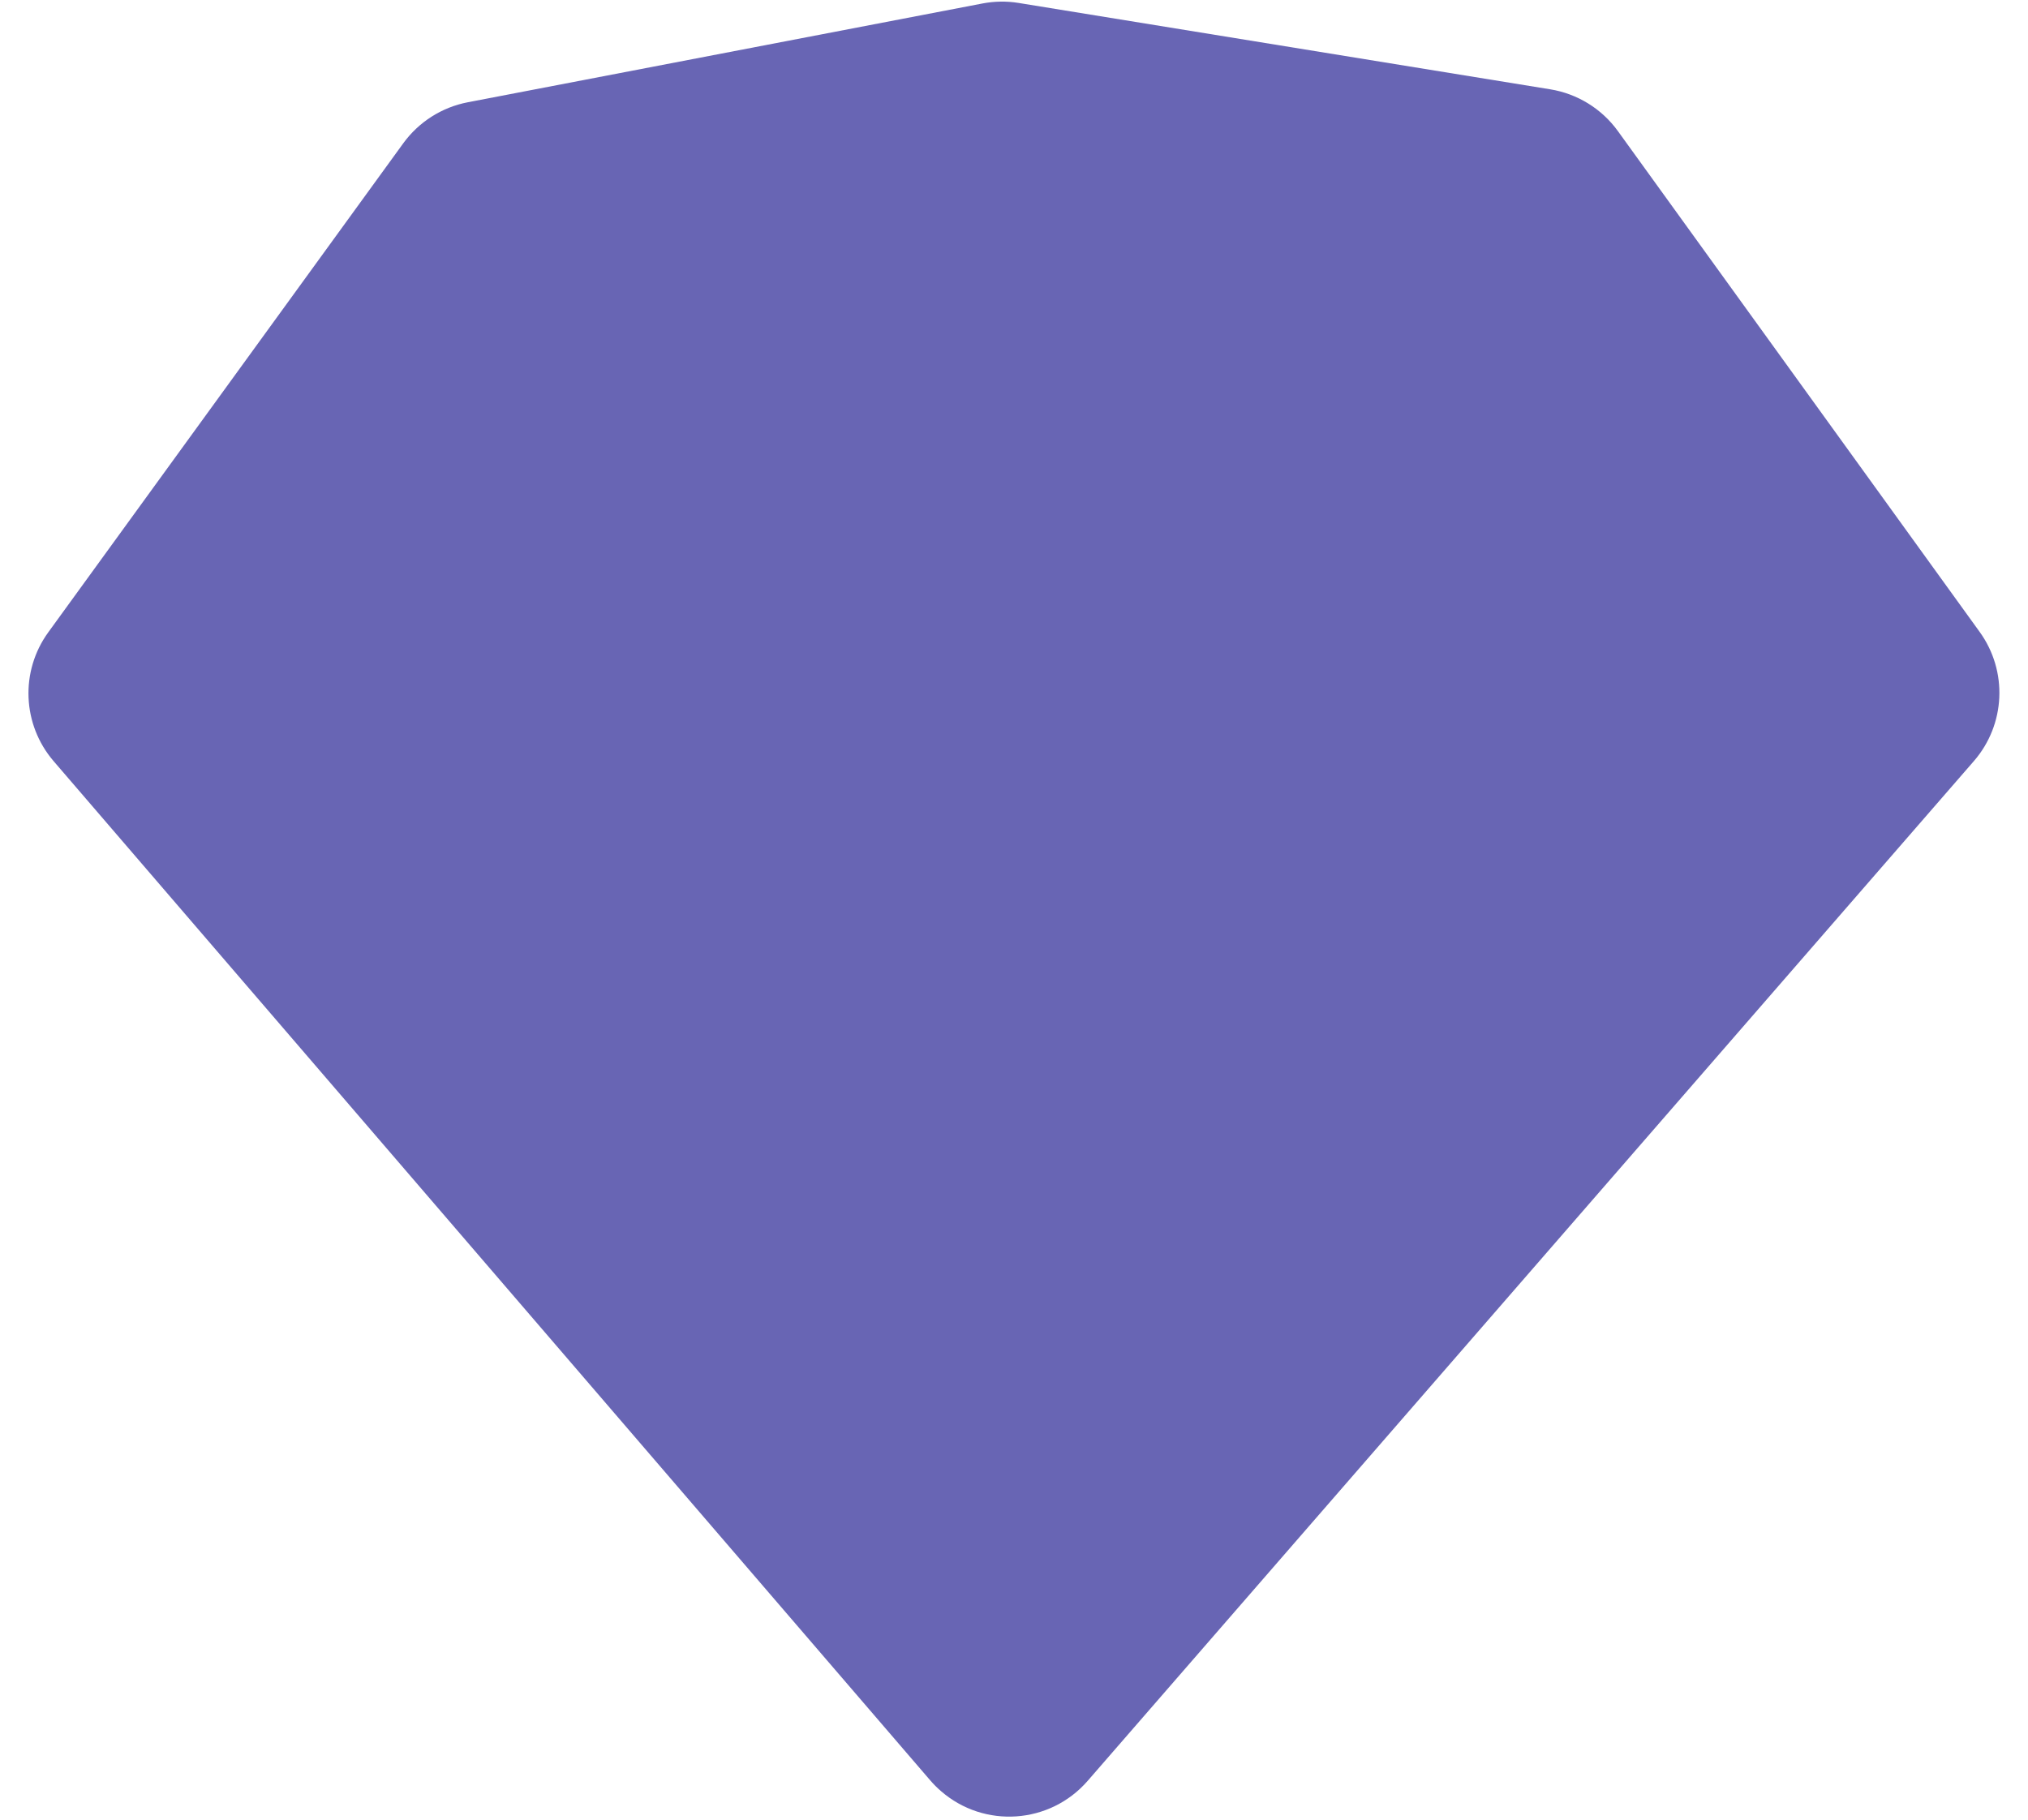
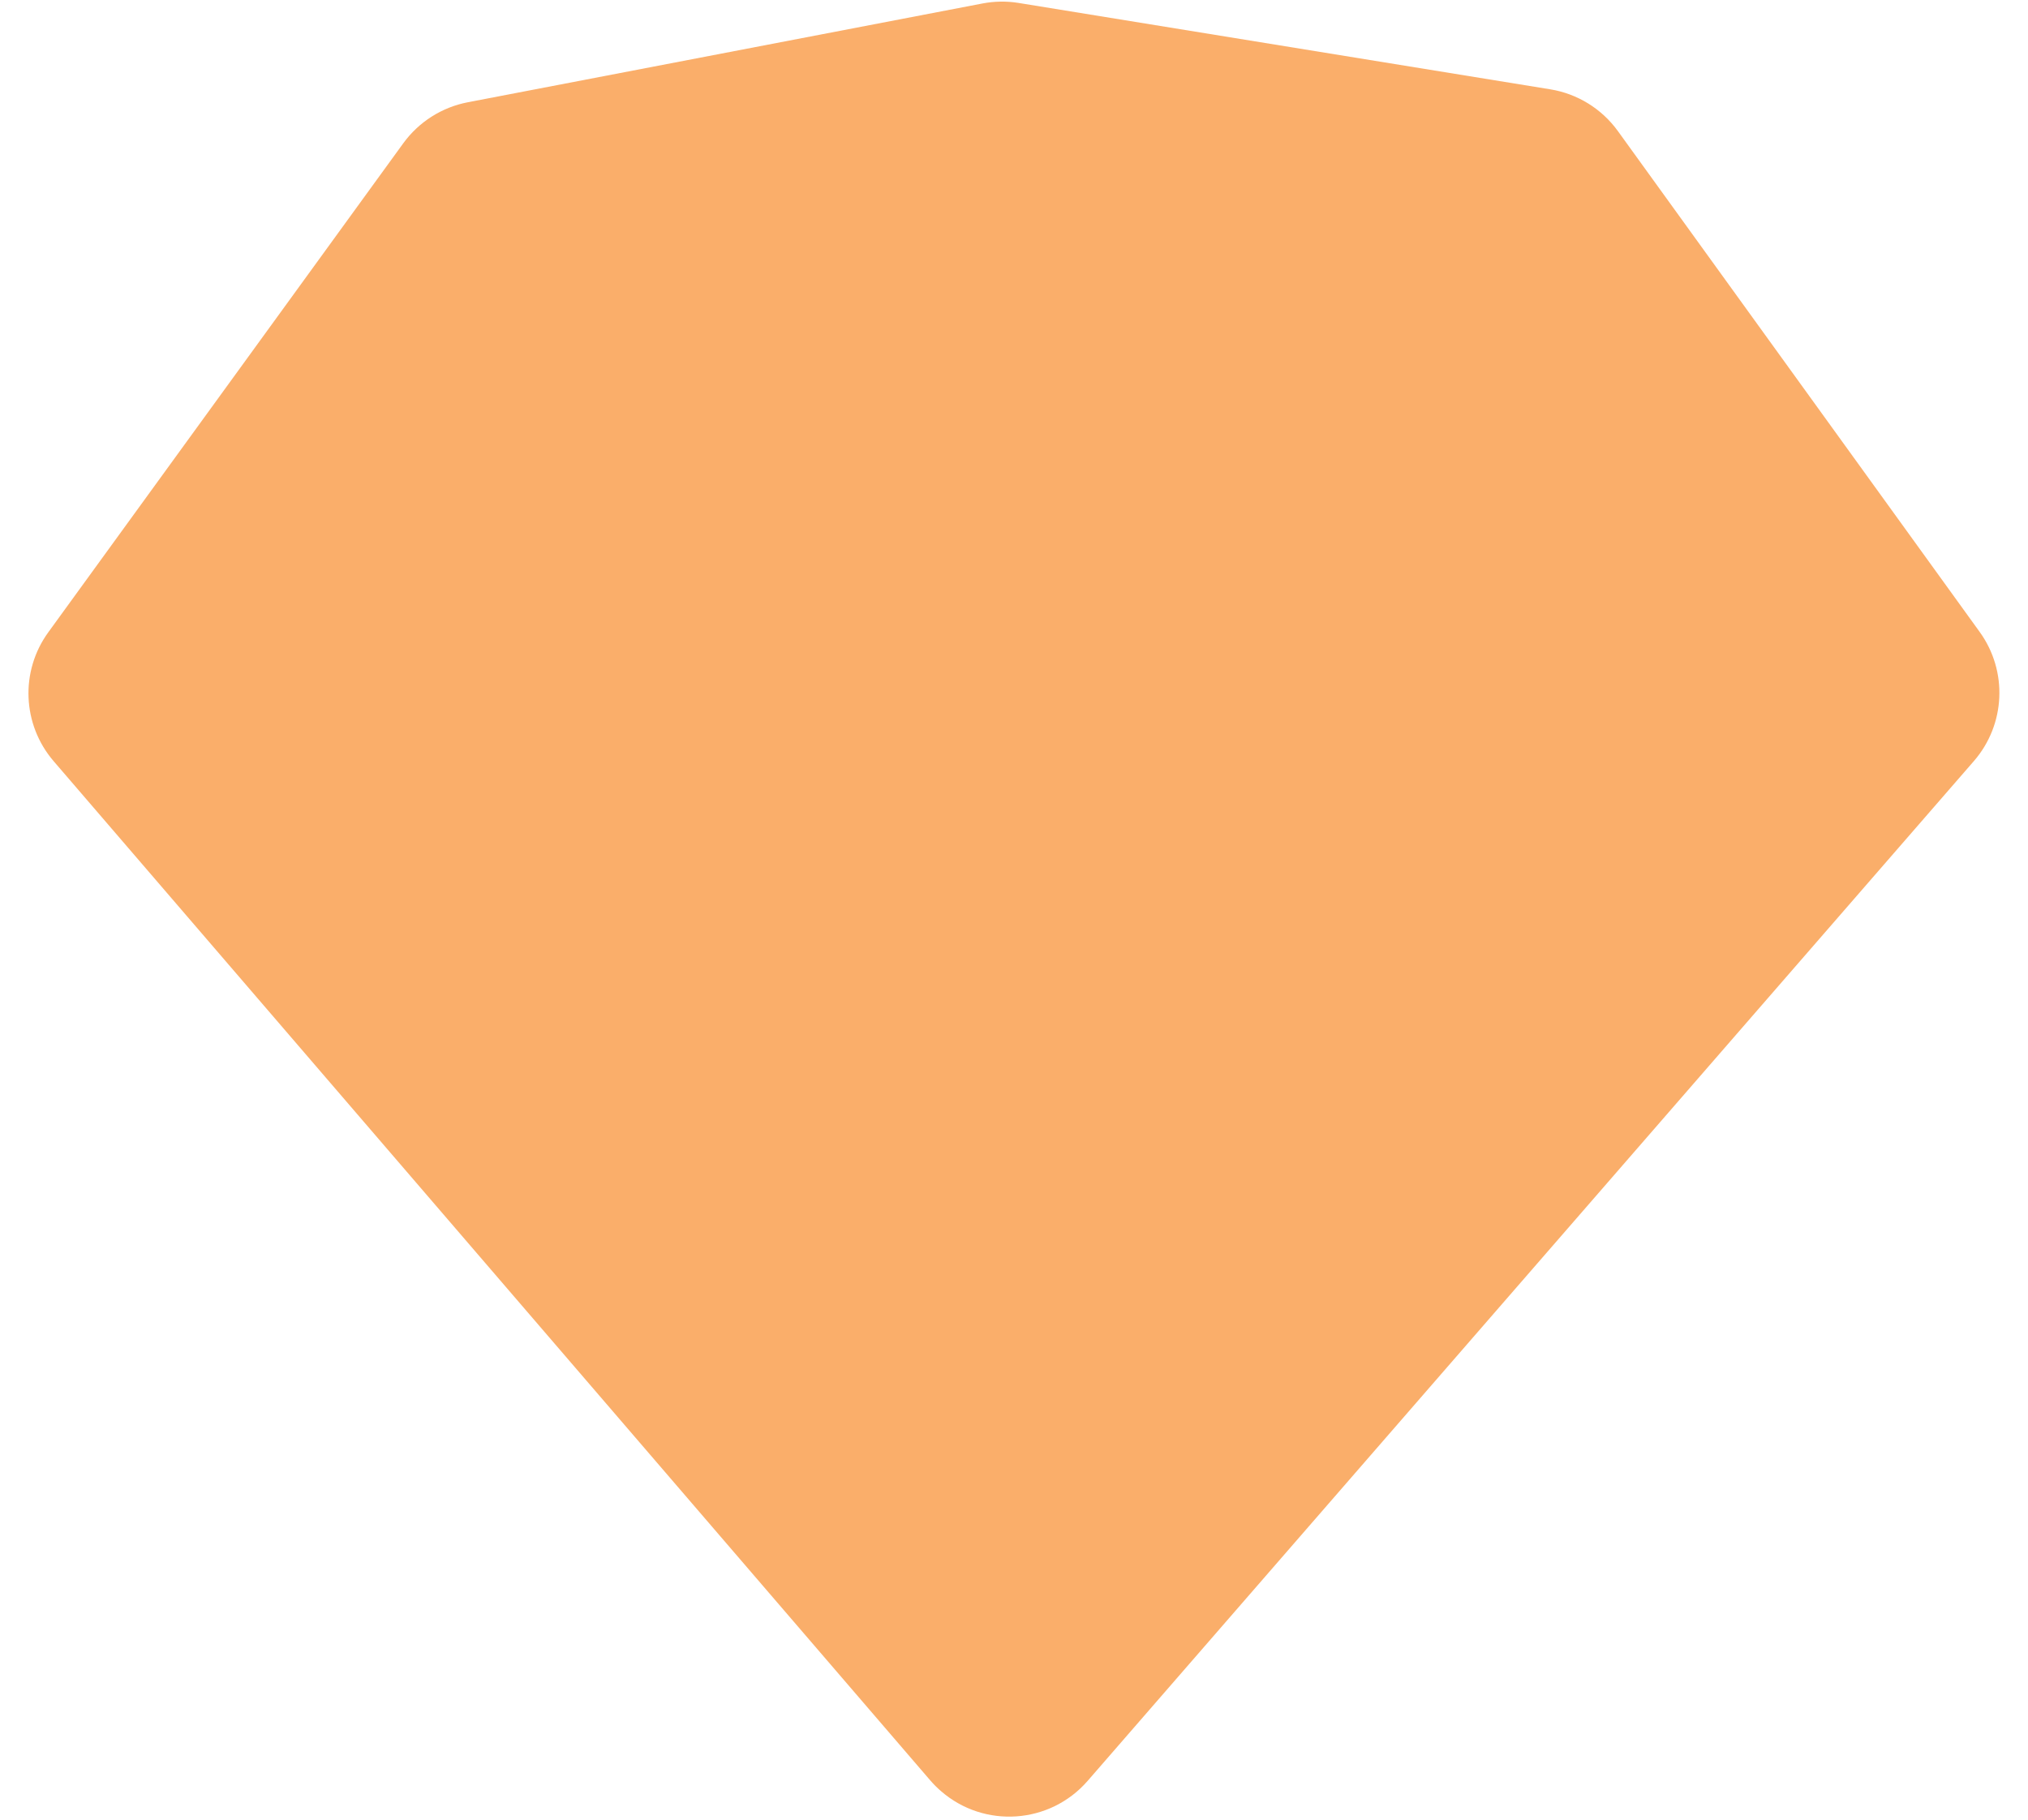
<svg xmlns="http://www.w3.org/2000/svg" width="39px" height="35px" viewBox="0 0 39 35" version="1.1">
  <g id="Page-1" stroke="none" stroke-width="1" fill="none" fill-rule="evenodd">
-     <g id="spina" fill="#6865B4" fill-rule="nonzero">
+     <g id="spina" fill="#faae6a" fill-rule="nonzero">
      <path d="M17.891,34.246 L1.031,14.64 C0.427,13.937 0.384,12.911 0.929,12.161 L7.755,2.756 C8.054,2.345 8.497,2.063 8.996,1.967 L18.893,0.067 C19.123,0.023 19.359,0.019 19.591,0.057 L29.813,1.718 C30.335,1.803 30.803,2.092 31.113,2.521 L38.071,12.155 C38.615,12.908 38.569,13.936 37.96,14.638 L20.917,34.253 C20.193,35.087 18.929,35.176 18.096,34.451 C18.023,34.388 17.954,34.319 17.891,34.246 Z" id="path-2" />
    </g>
  </g>
</svg>
